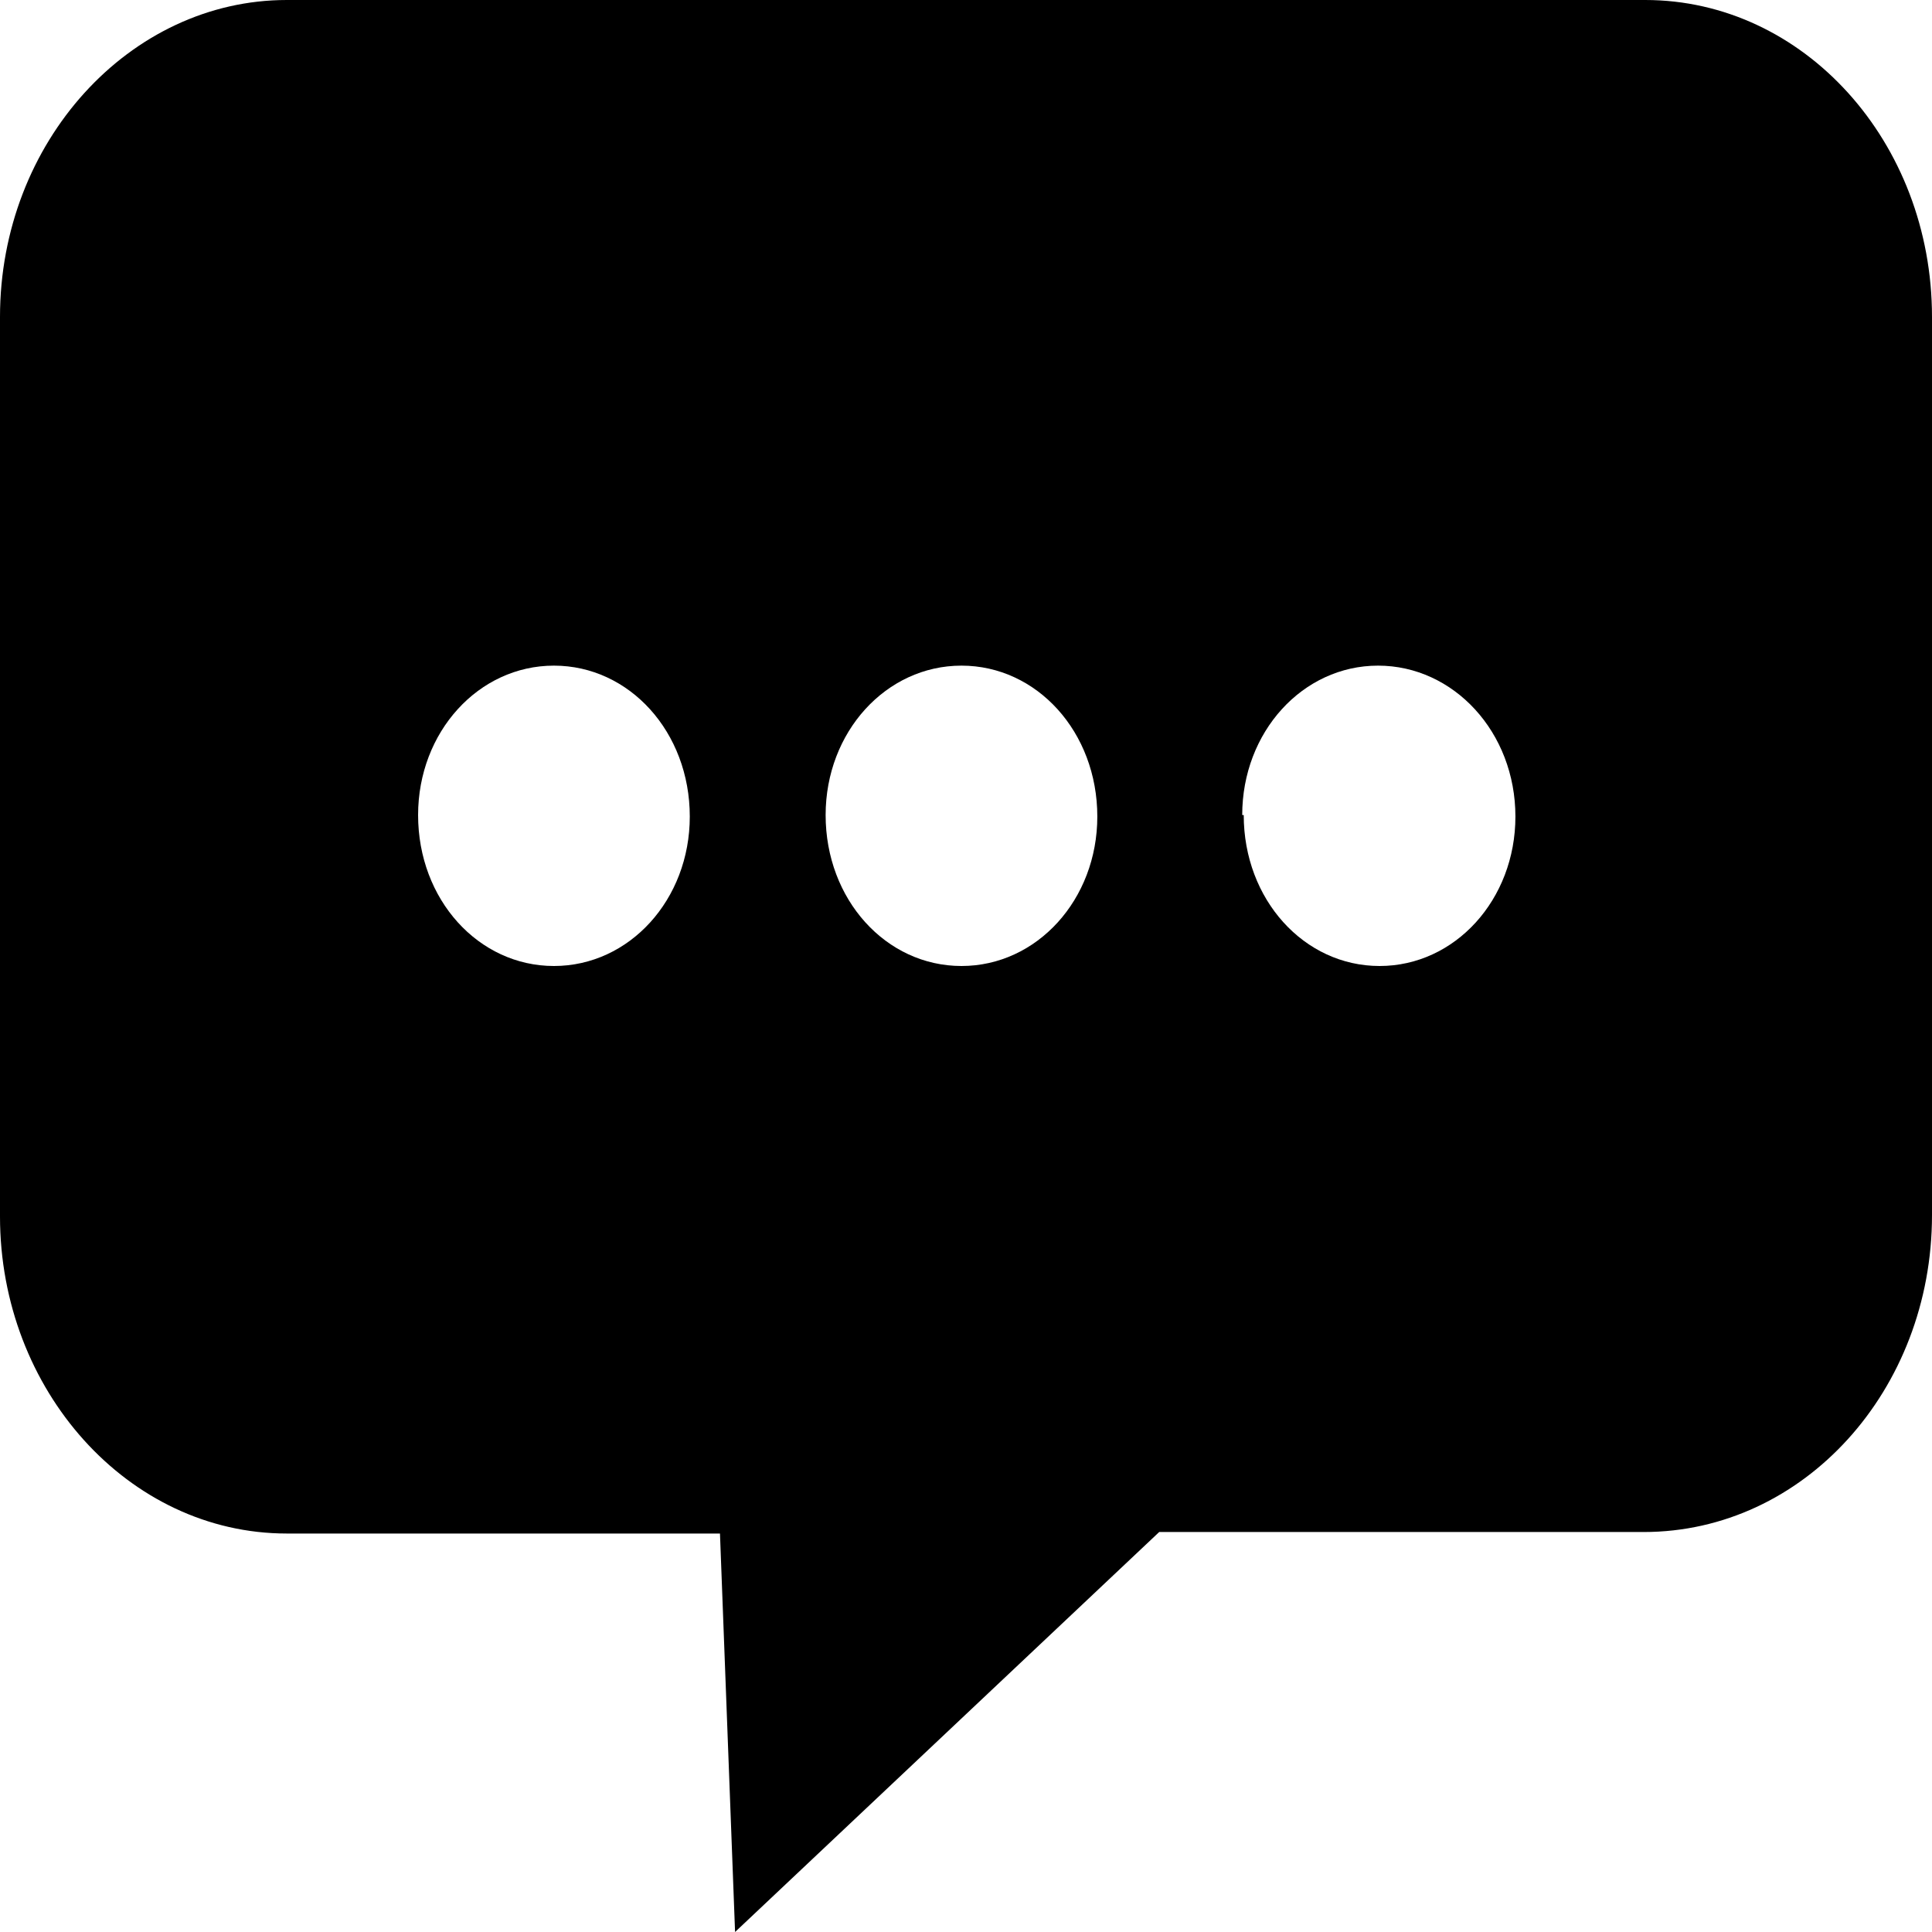
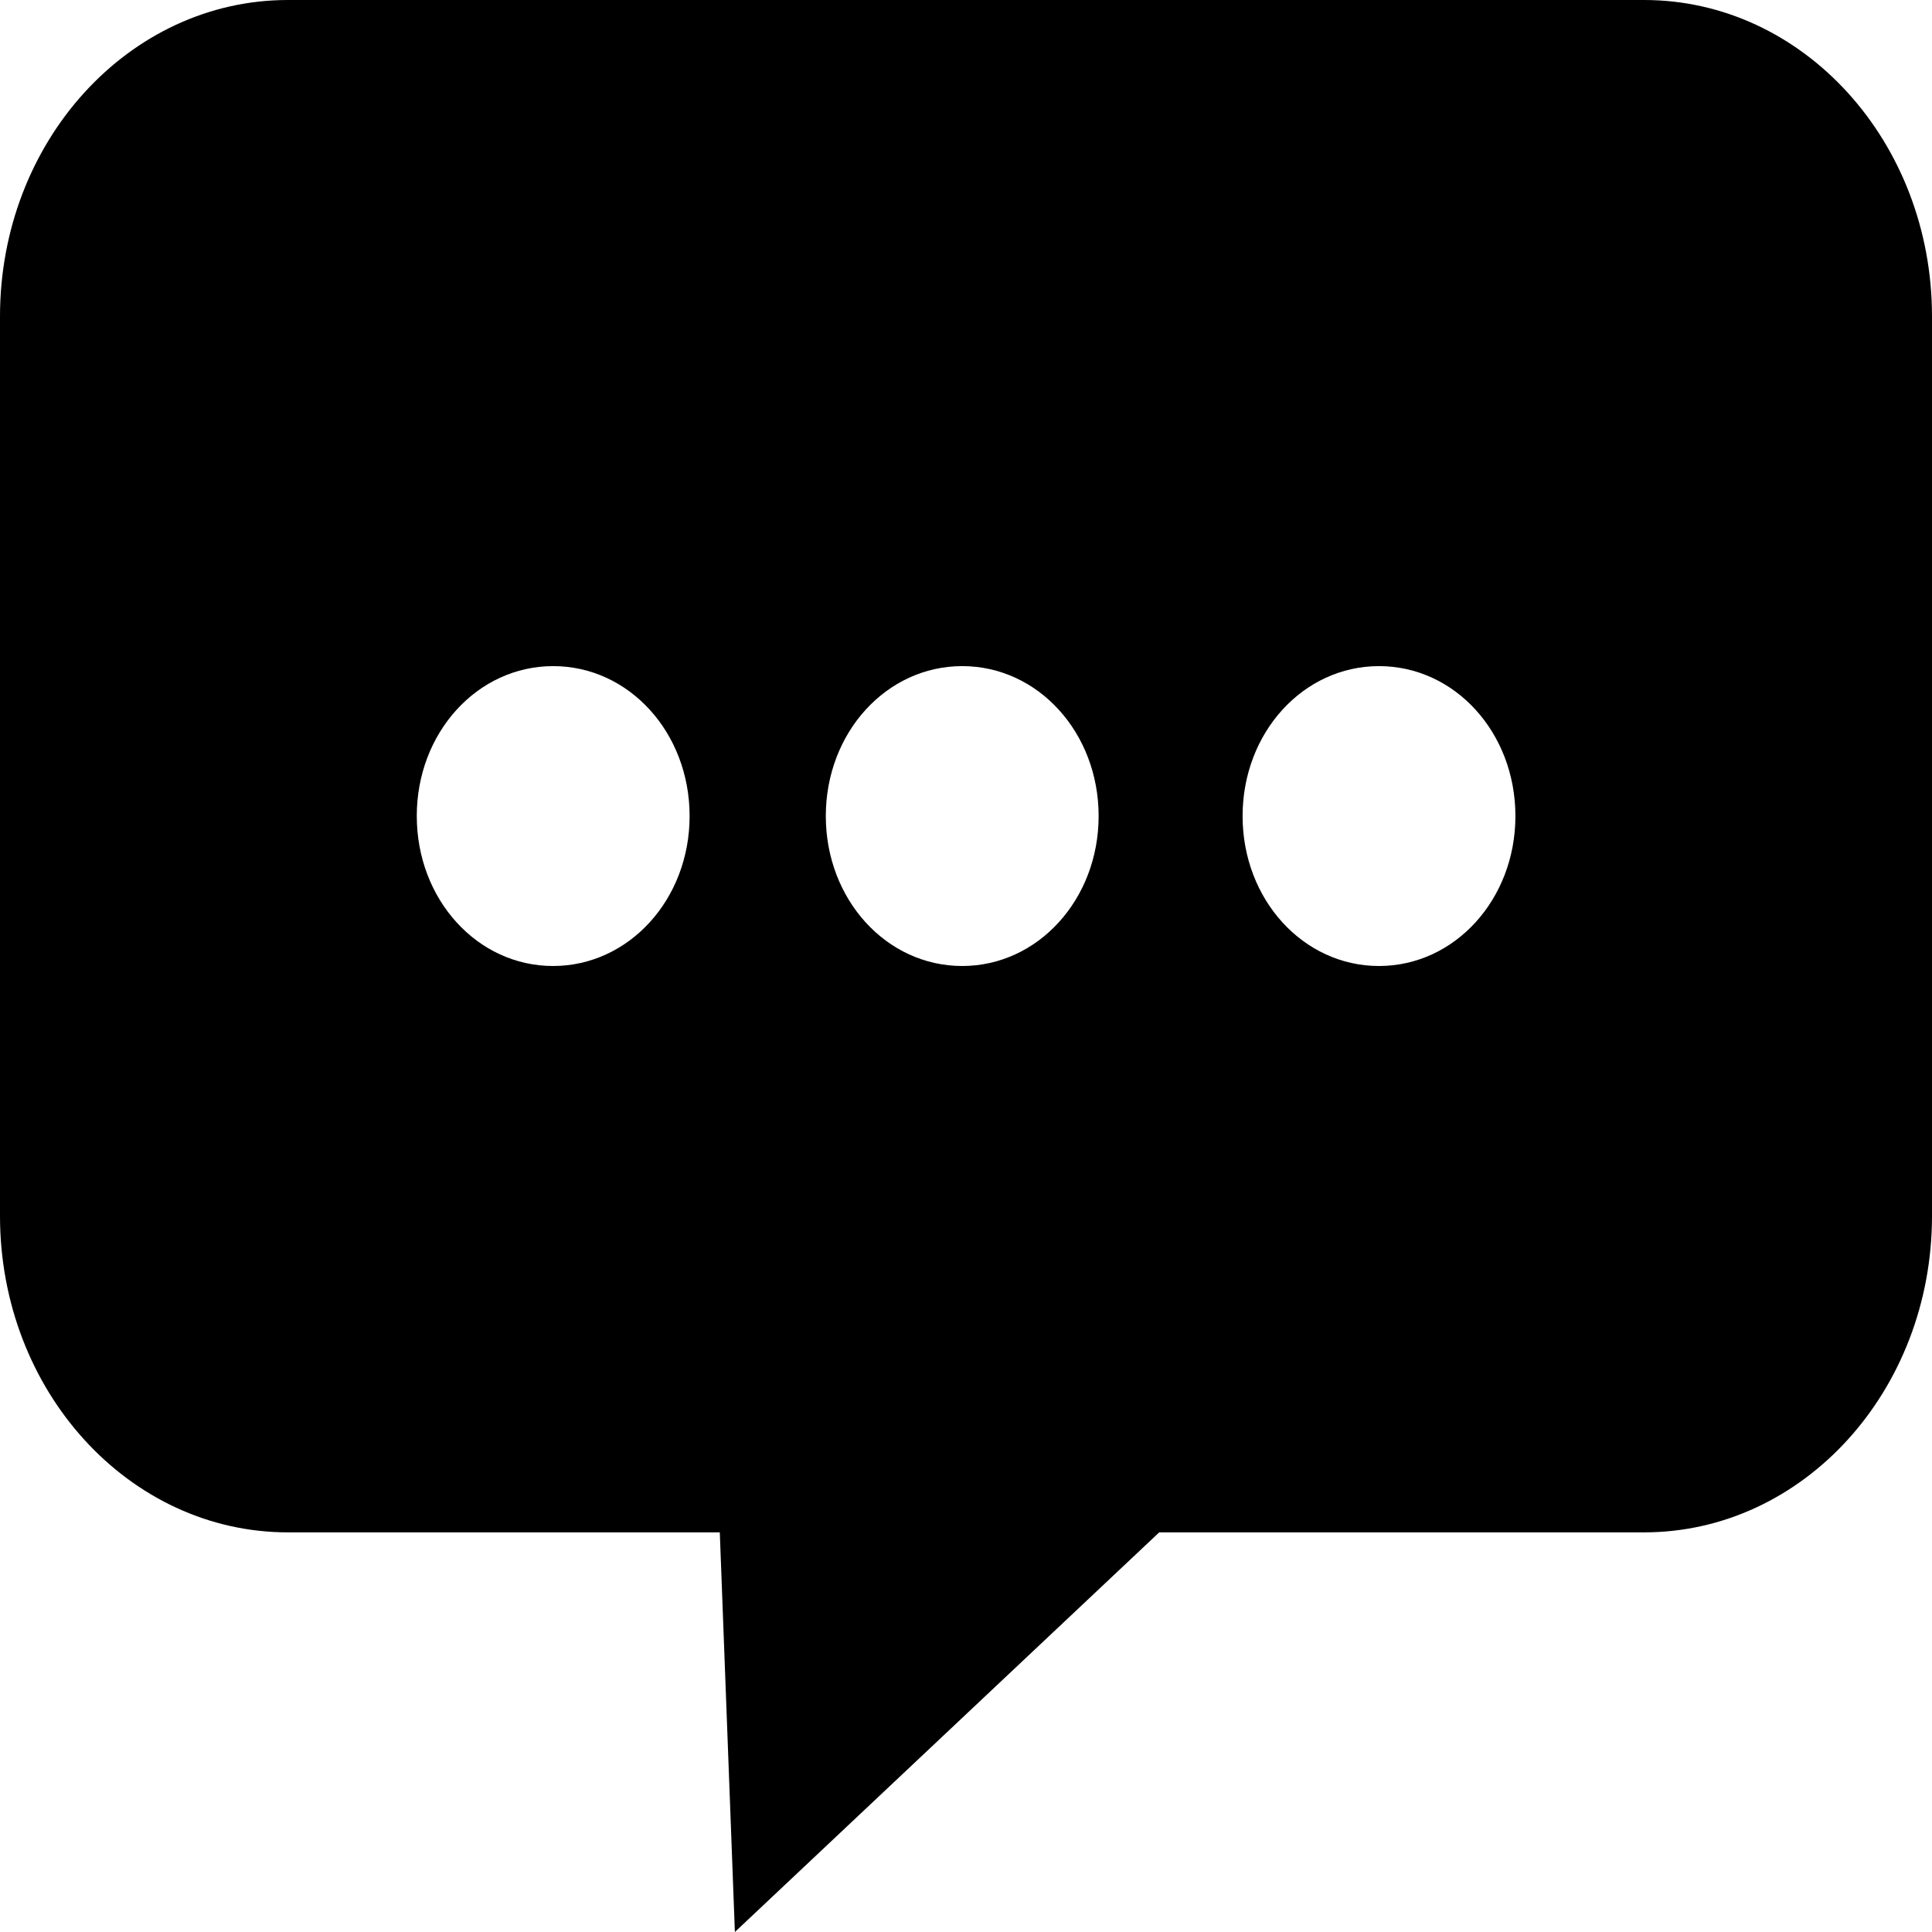
- <svg xmlns="http://www.w3.org/2000/svg" width="128" height="128">
-   <path d="M0 21v59.6c0 11.5 8.5 21 19 21h28.7l1 26.4 28.1-26.5h32.1c10.6 0 19.1-9.4 19.1-21V21c0-11.6-8.5-21-19-21H19C8.6 0 0 9.4 0 21zm82.3 33c0-5.5 4-9.9 9-9.9s9.1 4.4 9.1 10c0 5.5-4 9.9-9 9.9s-9-4.4-9-10zm-27.6 0c0-5.5 4-9.9 9-9.9s9 4.4 9 10c0 5.5-4 9.9-9 9.9s-9-4.4-9-10zm-27 0c0-5.5 4-9.9 9-9.9s9 4.4 9 10c0 5.5-4 9.9-9 9.9s-9-4.4-9-10z" />
+ <svg xmlns="http://www.w3.org/2000/svg" viewBox="0 0 128 128">
+   <path d="M0 20.967v59.59c0 11.59 8.537 20.966 19.075 20.966h28.613l1 26.477L76.8 101.523h32.125c10.538 0 19.075-9.377 19.075-20.966v-59.59C128 9.377 119.463 0 108.925 0h-89.85C8.538 0 0 9.377 0 20.967zm82.325 33.1c0-5.524 4.013-9.935 9.037-9.935 5.026 0 9.038 4.41 9.038 9.934 0 5.524-4.025 9.934-9.038 9.934-5.024 0-9.037-4.41-9.037-9.934zm-27.613 0c0-5.524 4.013-9.935 9.038-9.935s9.037 4.41 9.037 9.934c0 5.524-4.025 9.934-9.037 9.934-5.025 0-9.038-4.41-9.038-9.934zm-27.1 0c0-5.524 4.013-9.935 9.038-9.935s9.038 4.41 9.038 9.934c0 5.524-4.026 9.934-9.05 9.934-5.013 0-9.025-4.41-9.025-9.934z" />
</svg>
